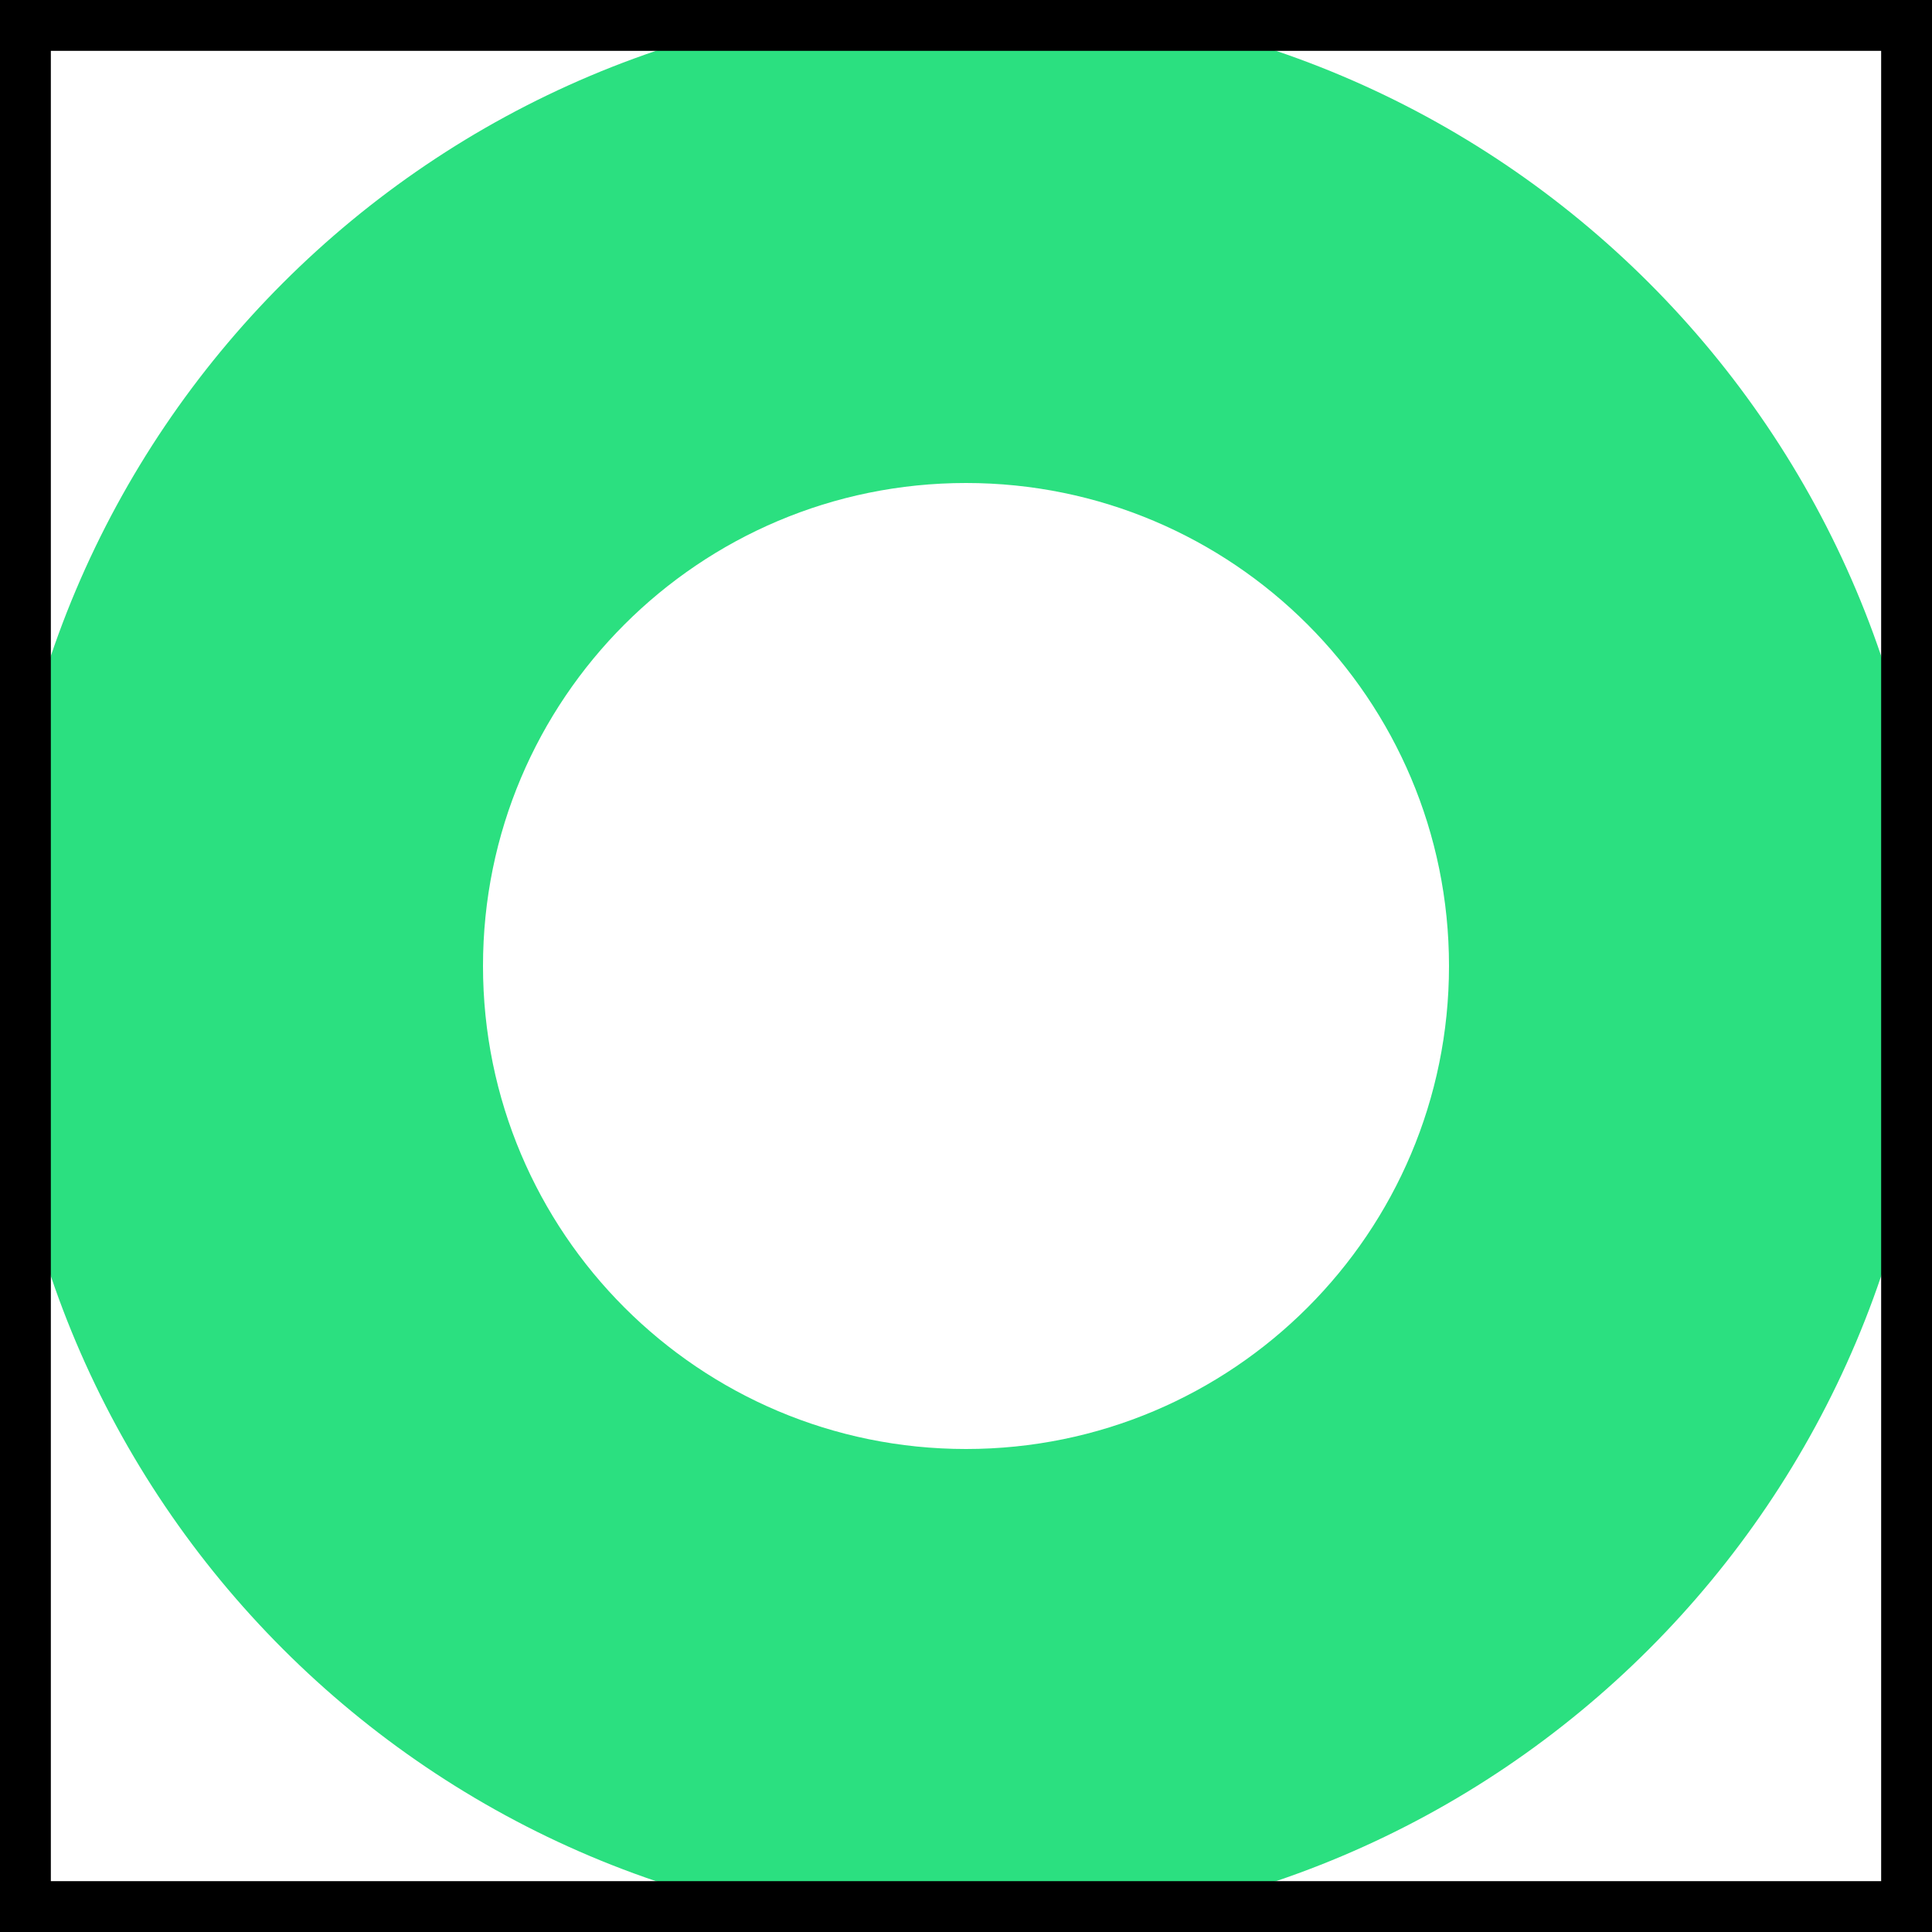
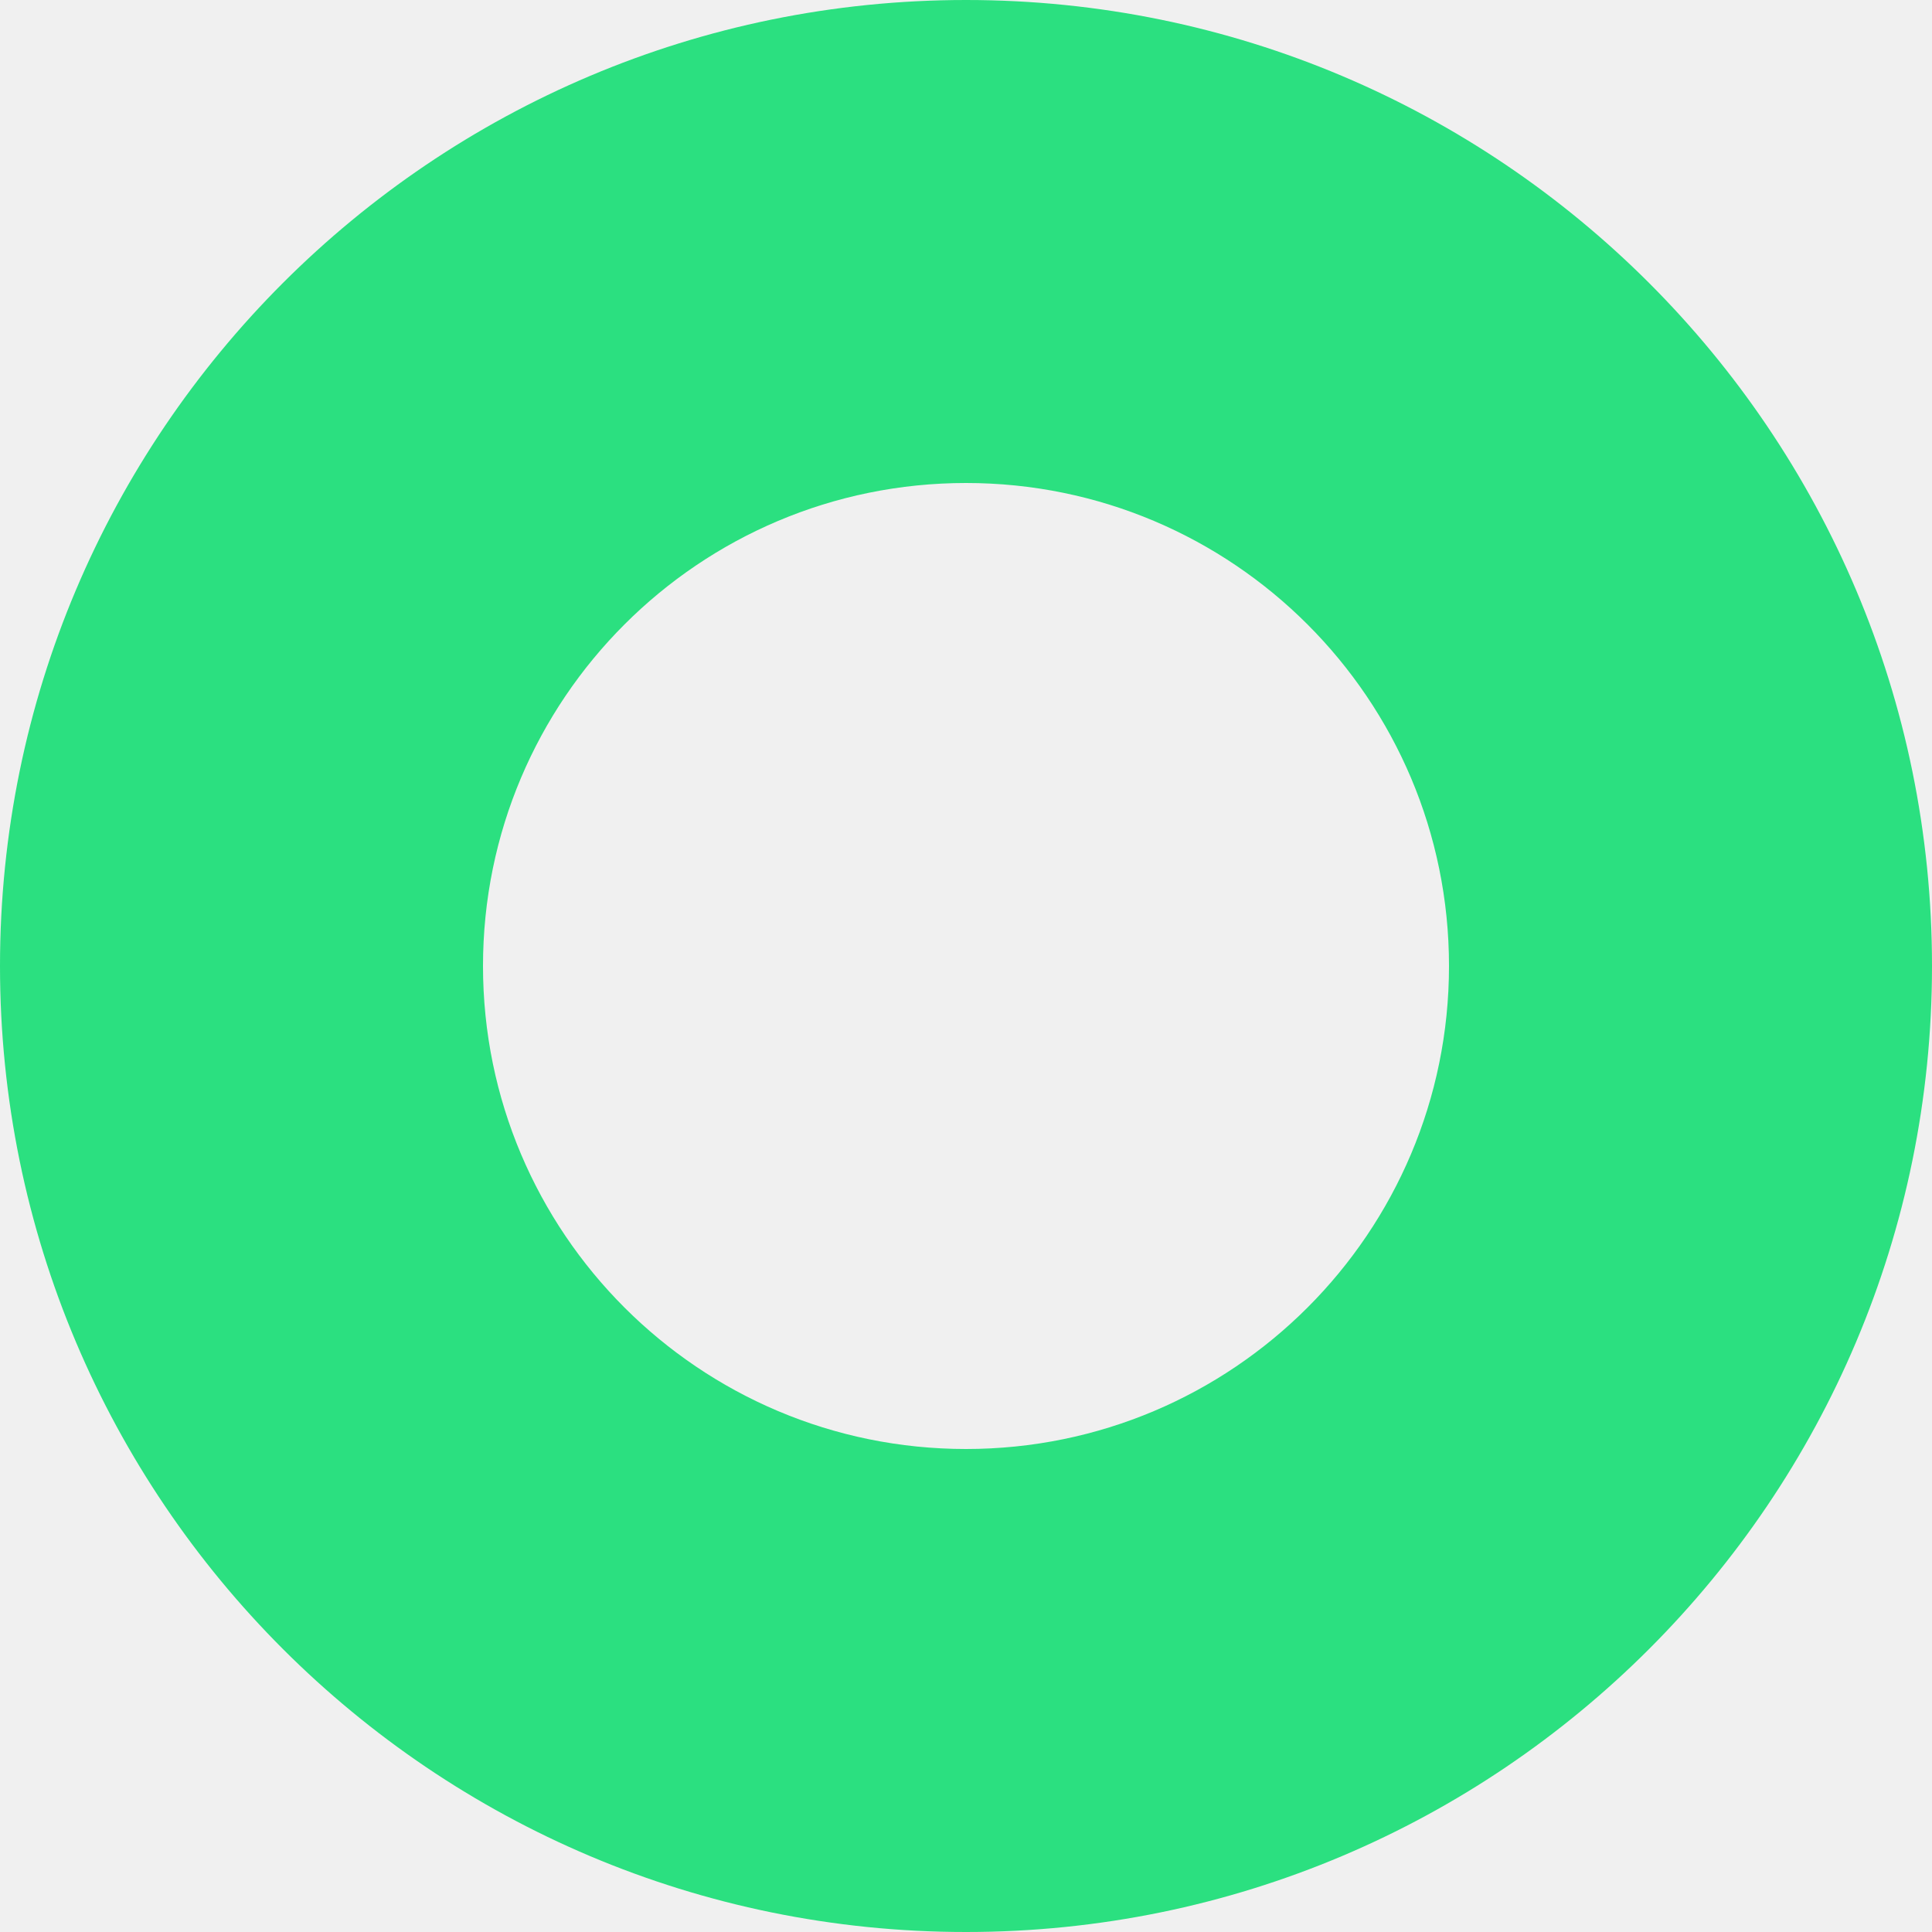
<svg xmlns="http://www.w3.org/2000/svg" width="38" height="38" viewBox="0 0 38 38" fill="none">
-   <path d="M0 0H38V38H0V0Z" fill="white" />
  <path fill-rule="evenodd" clip-rule="evenodd" d="M19 38C29.493 38 38 29.493 38 19C38 8.507 29.493 0 19 0C8.507 0 0 8.507 0 19C0 29.493 8.507 38 19 38ZM19 28.5C24.247 28.5 28.5 24.247 28.5 19C28.5 13.753 24.247 9.5 19 9.5C13.753 9.5 9.5 13.753 9.5 19C9.5 24.247 13.753 28.5 19 28.5Z" fill="#2BE080" />
-   <path d="M0 0V-1H-1V0H0ZM38 0H39V-1H38V0ZM38 38V39H39V38H38ZM0 38H-1V39H0V38ZM0 1H38V-1H0V1ZM37 0V38H39V0H37ZM38 37H0V39H38V37ZM1 38V0H-1V38H1Z" fill="black" />
</svg>
